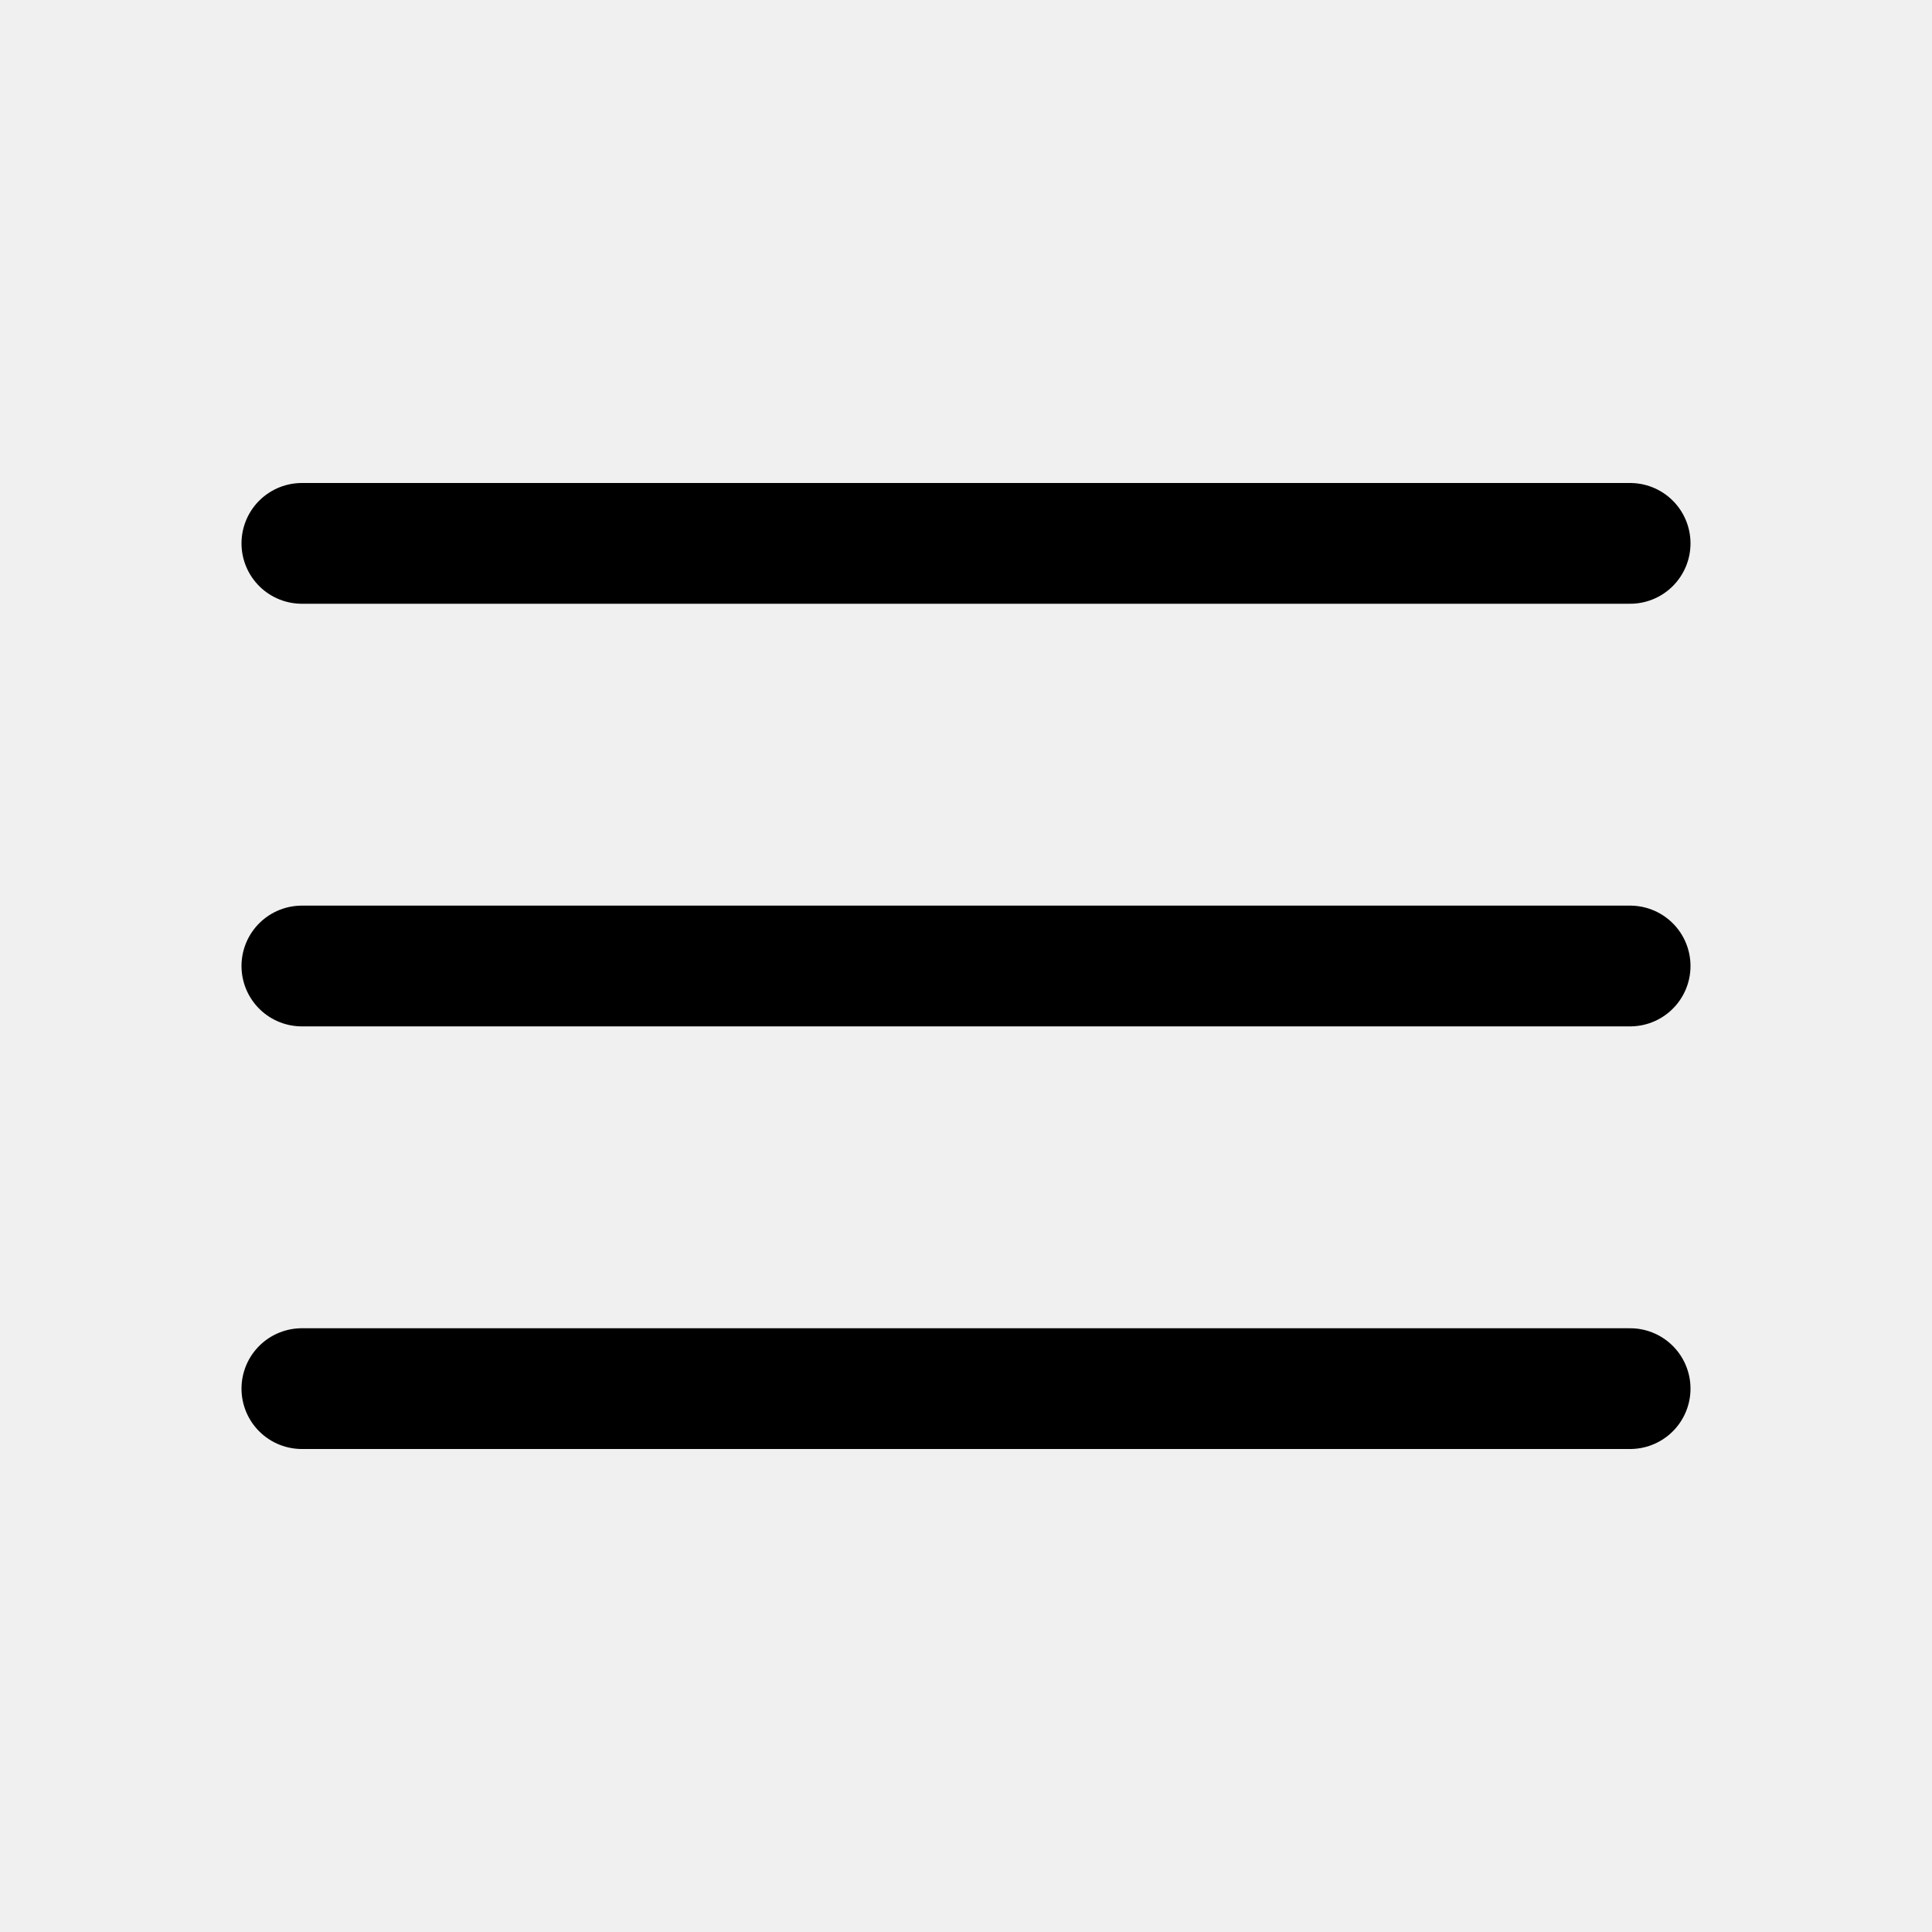
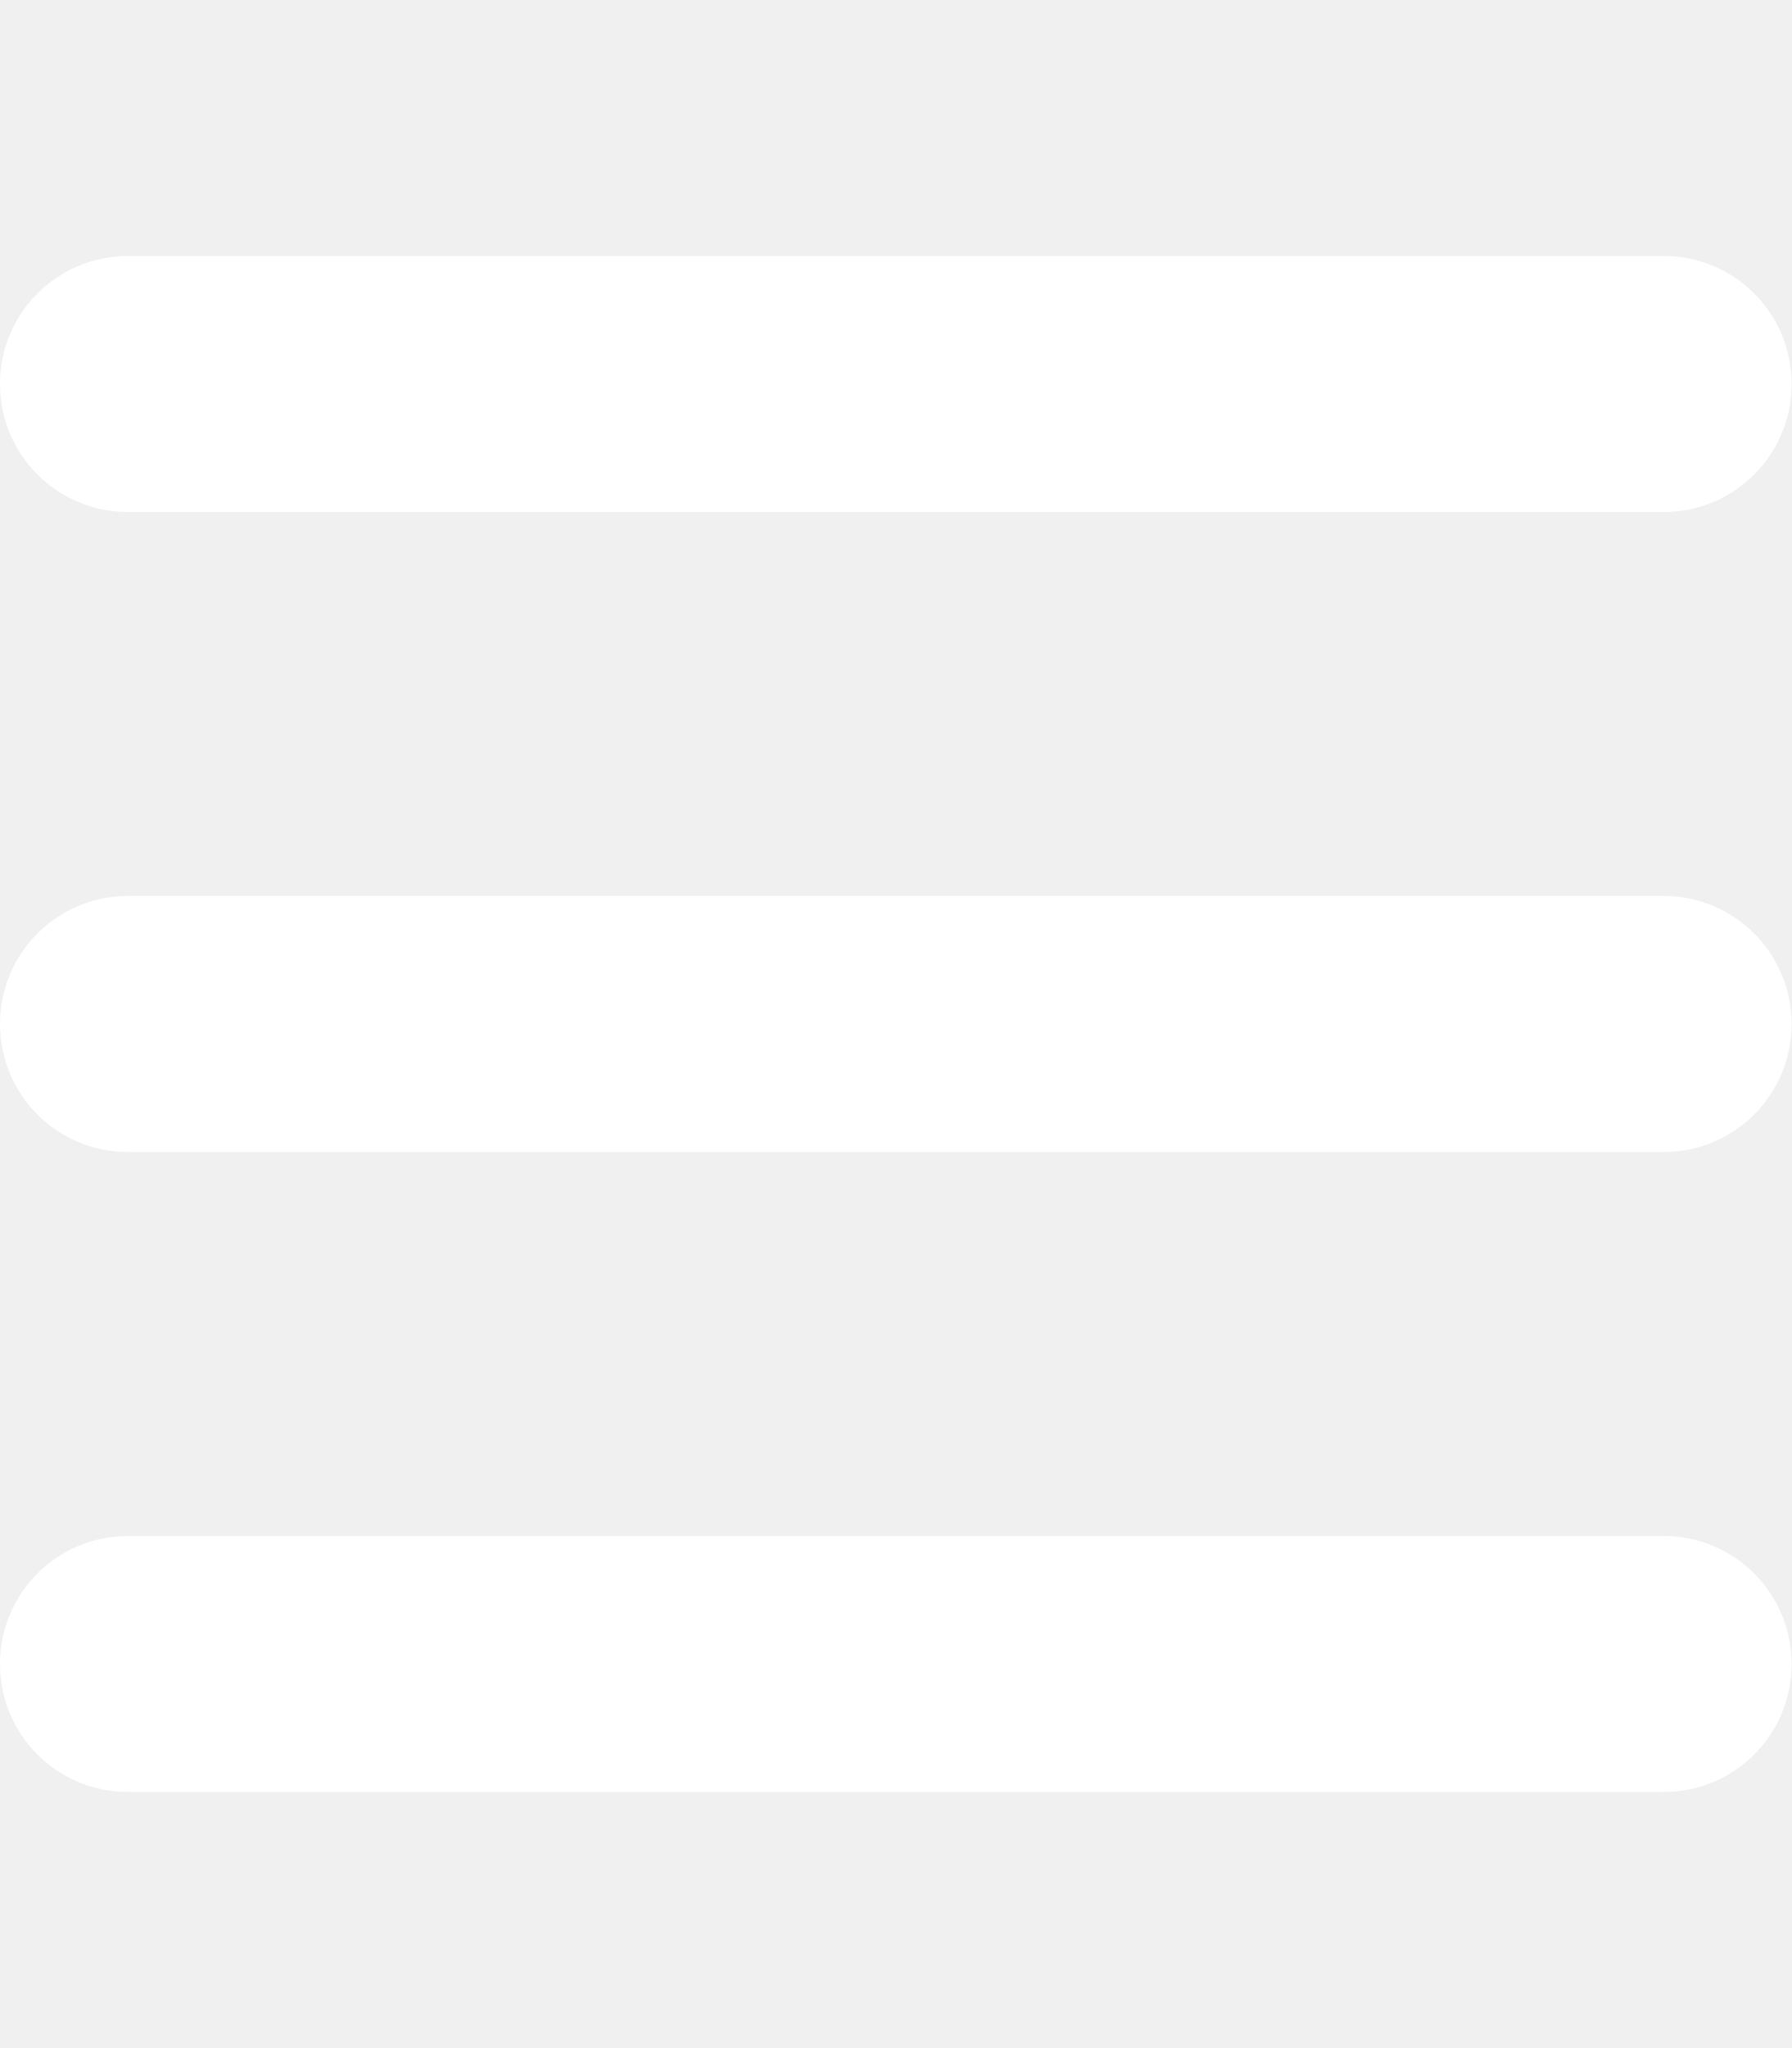
- <svg xmlns="http://www.w3.org/2000/svg" viewBox="0 0 24 24" stroke-width="1.5" stroke="currentColor" class="w-6 h-6">
-   <path fill="#fff" stroke-linecap="round" stroke-linejoin="round" d="M3.75 6.75h16.5M3.75 12h16.5m-16.5 5.25h16.5" />
+ <svg xmlns="http://www.w3.org/2000/svg" viewBox="0 0 448 512" fill="#fff">
+   <path d="M0 96C0 78.3 14.3 64 32 64H416c17.7 0 32 14.3 32 32s-14.3 32-32 32H32C14.3 128 0 113.7 0 96zM0 256c0-17.7 14.3-32 32-32H416c17.7 0 32 14.3 32 32s-14.3 32-32 32H32c-17.7 0-32-14.3-32-32zM448 416c0 17.7-14.3 32-32 32H32c-17.7 0-32-14.3-32-32s14.3-32 32-32H416c17.7 0 32 14.3 32 32z" />
</svg>
